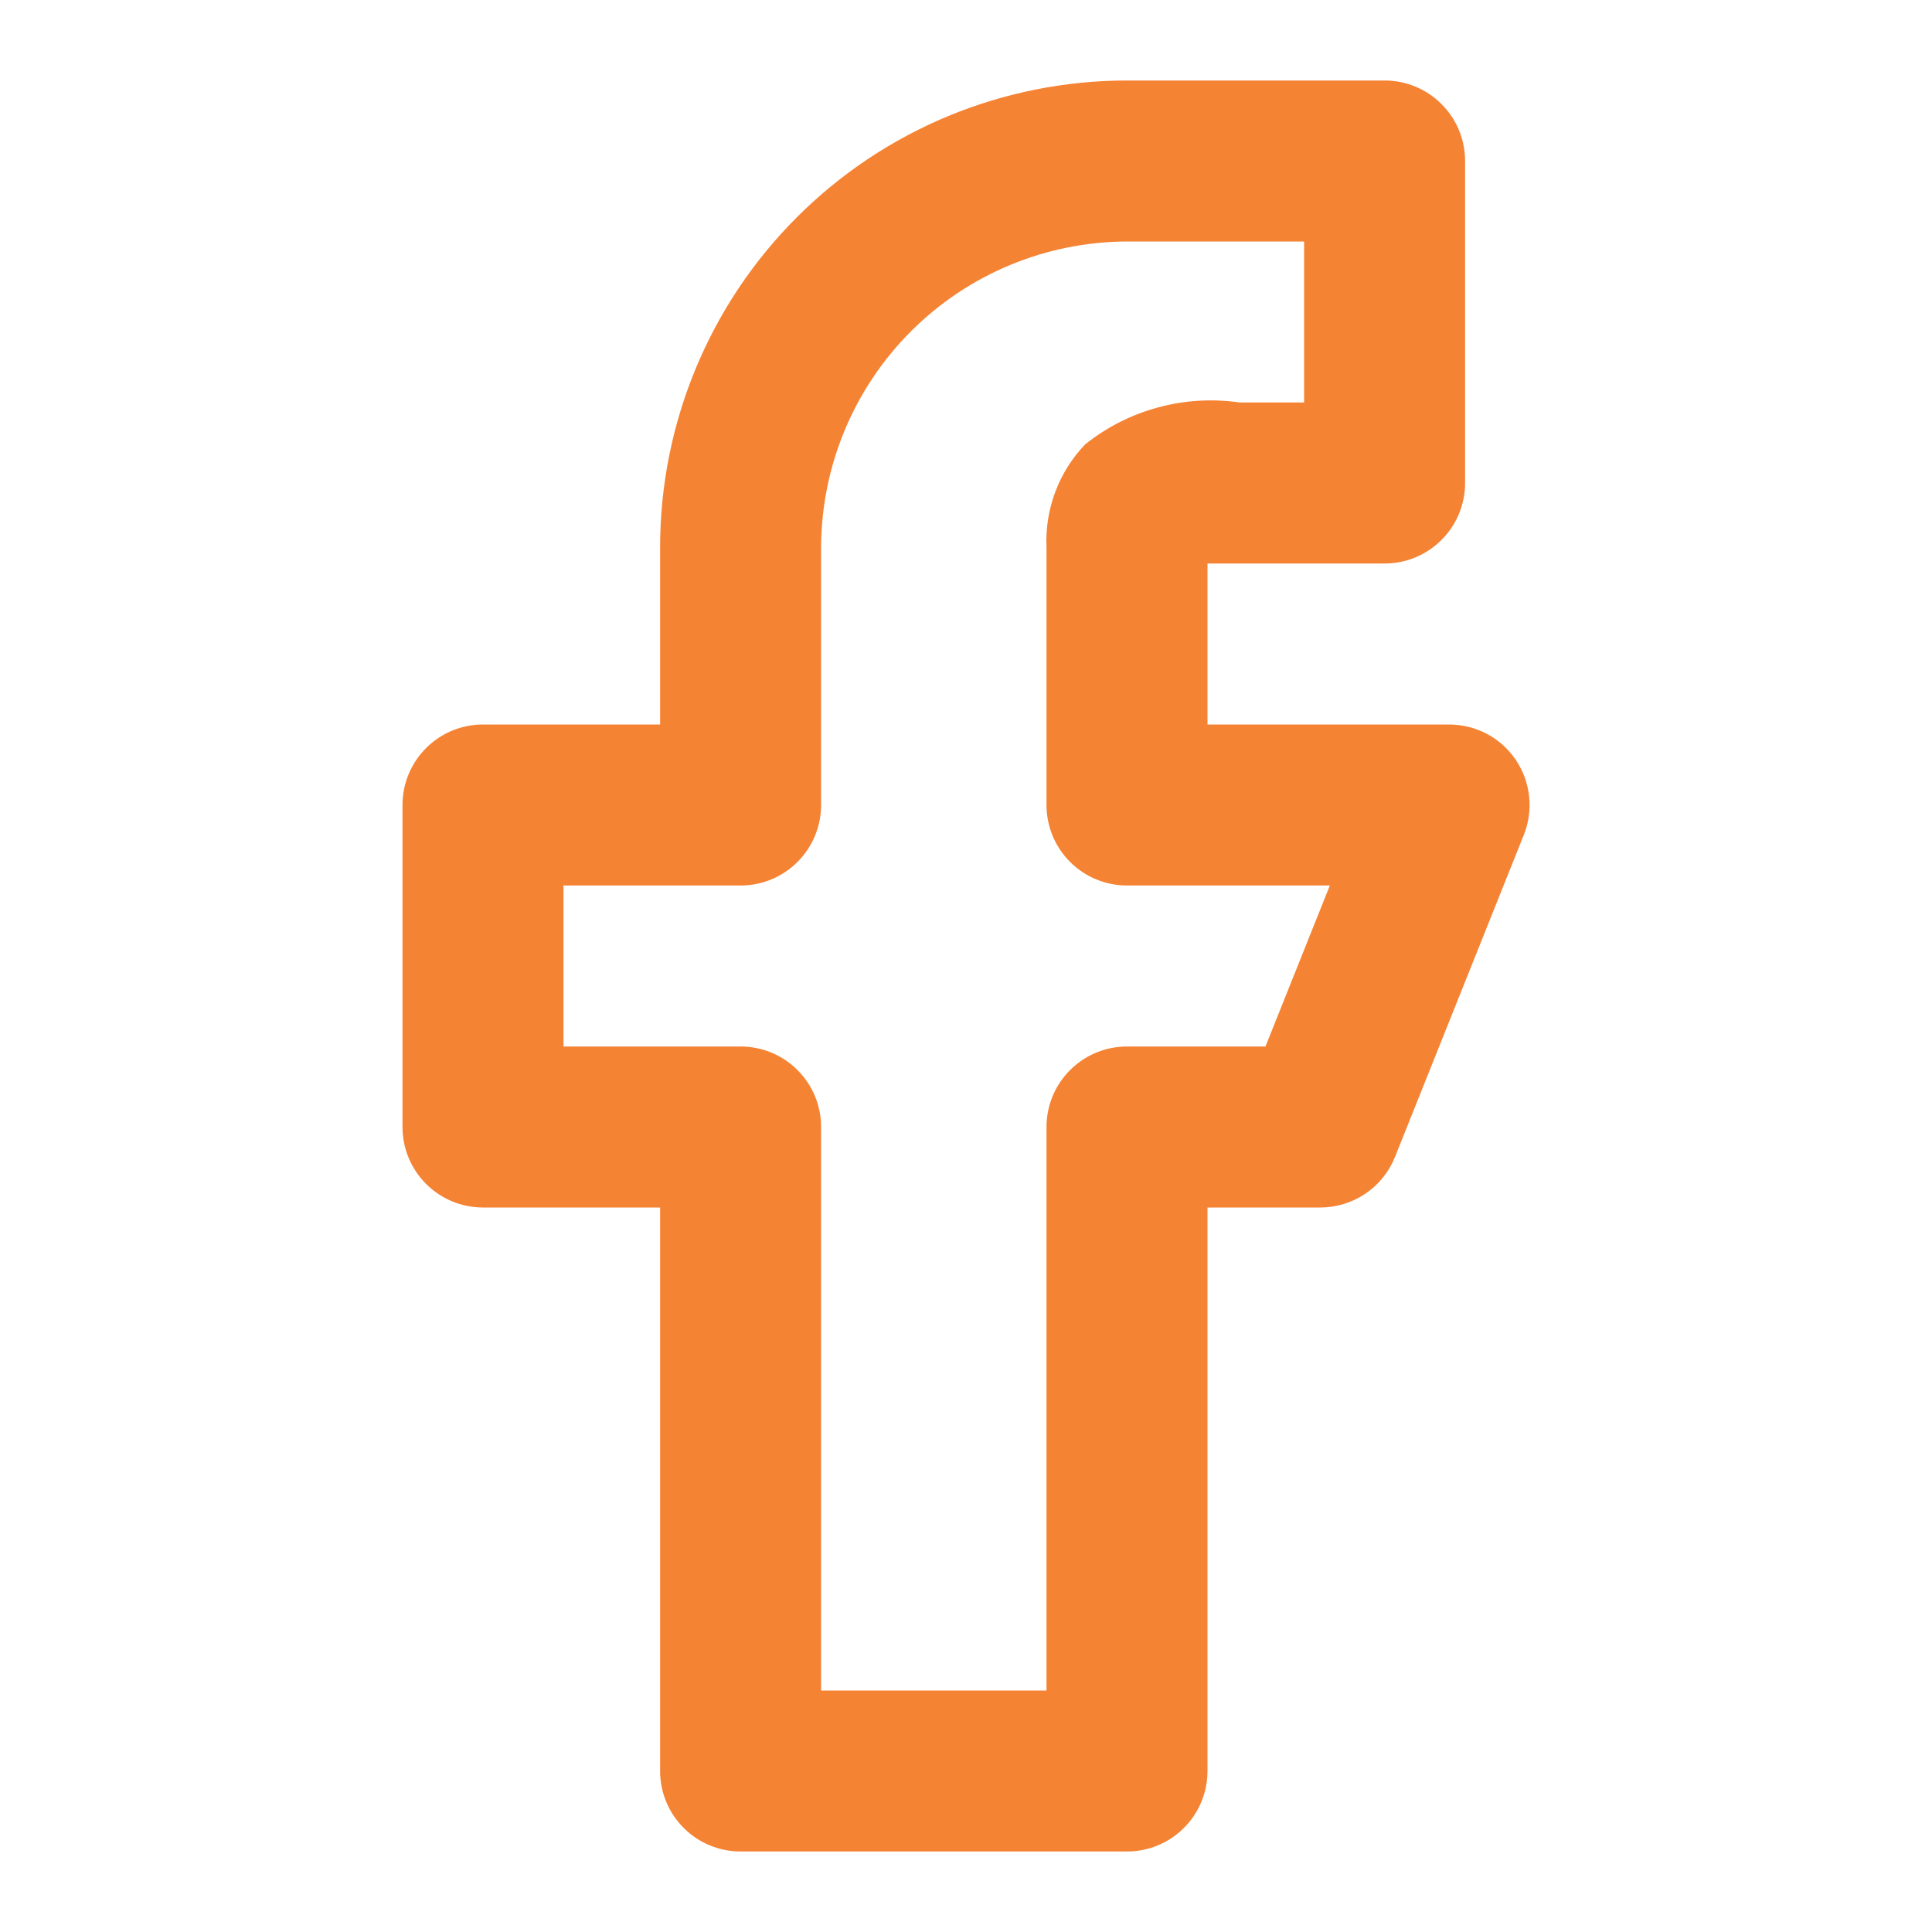
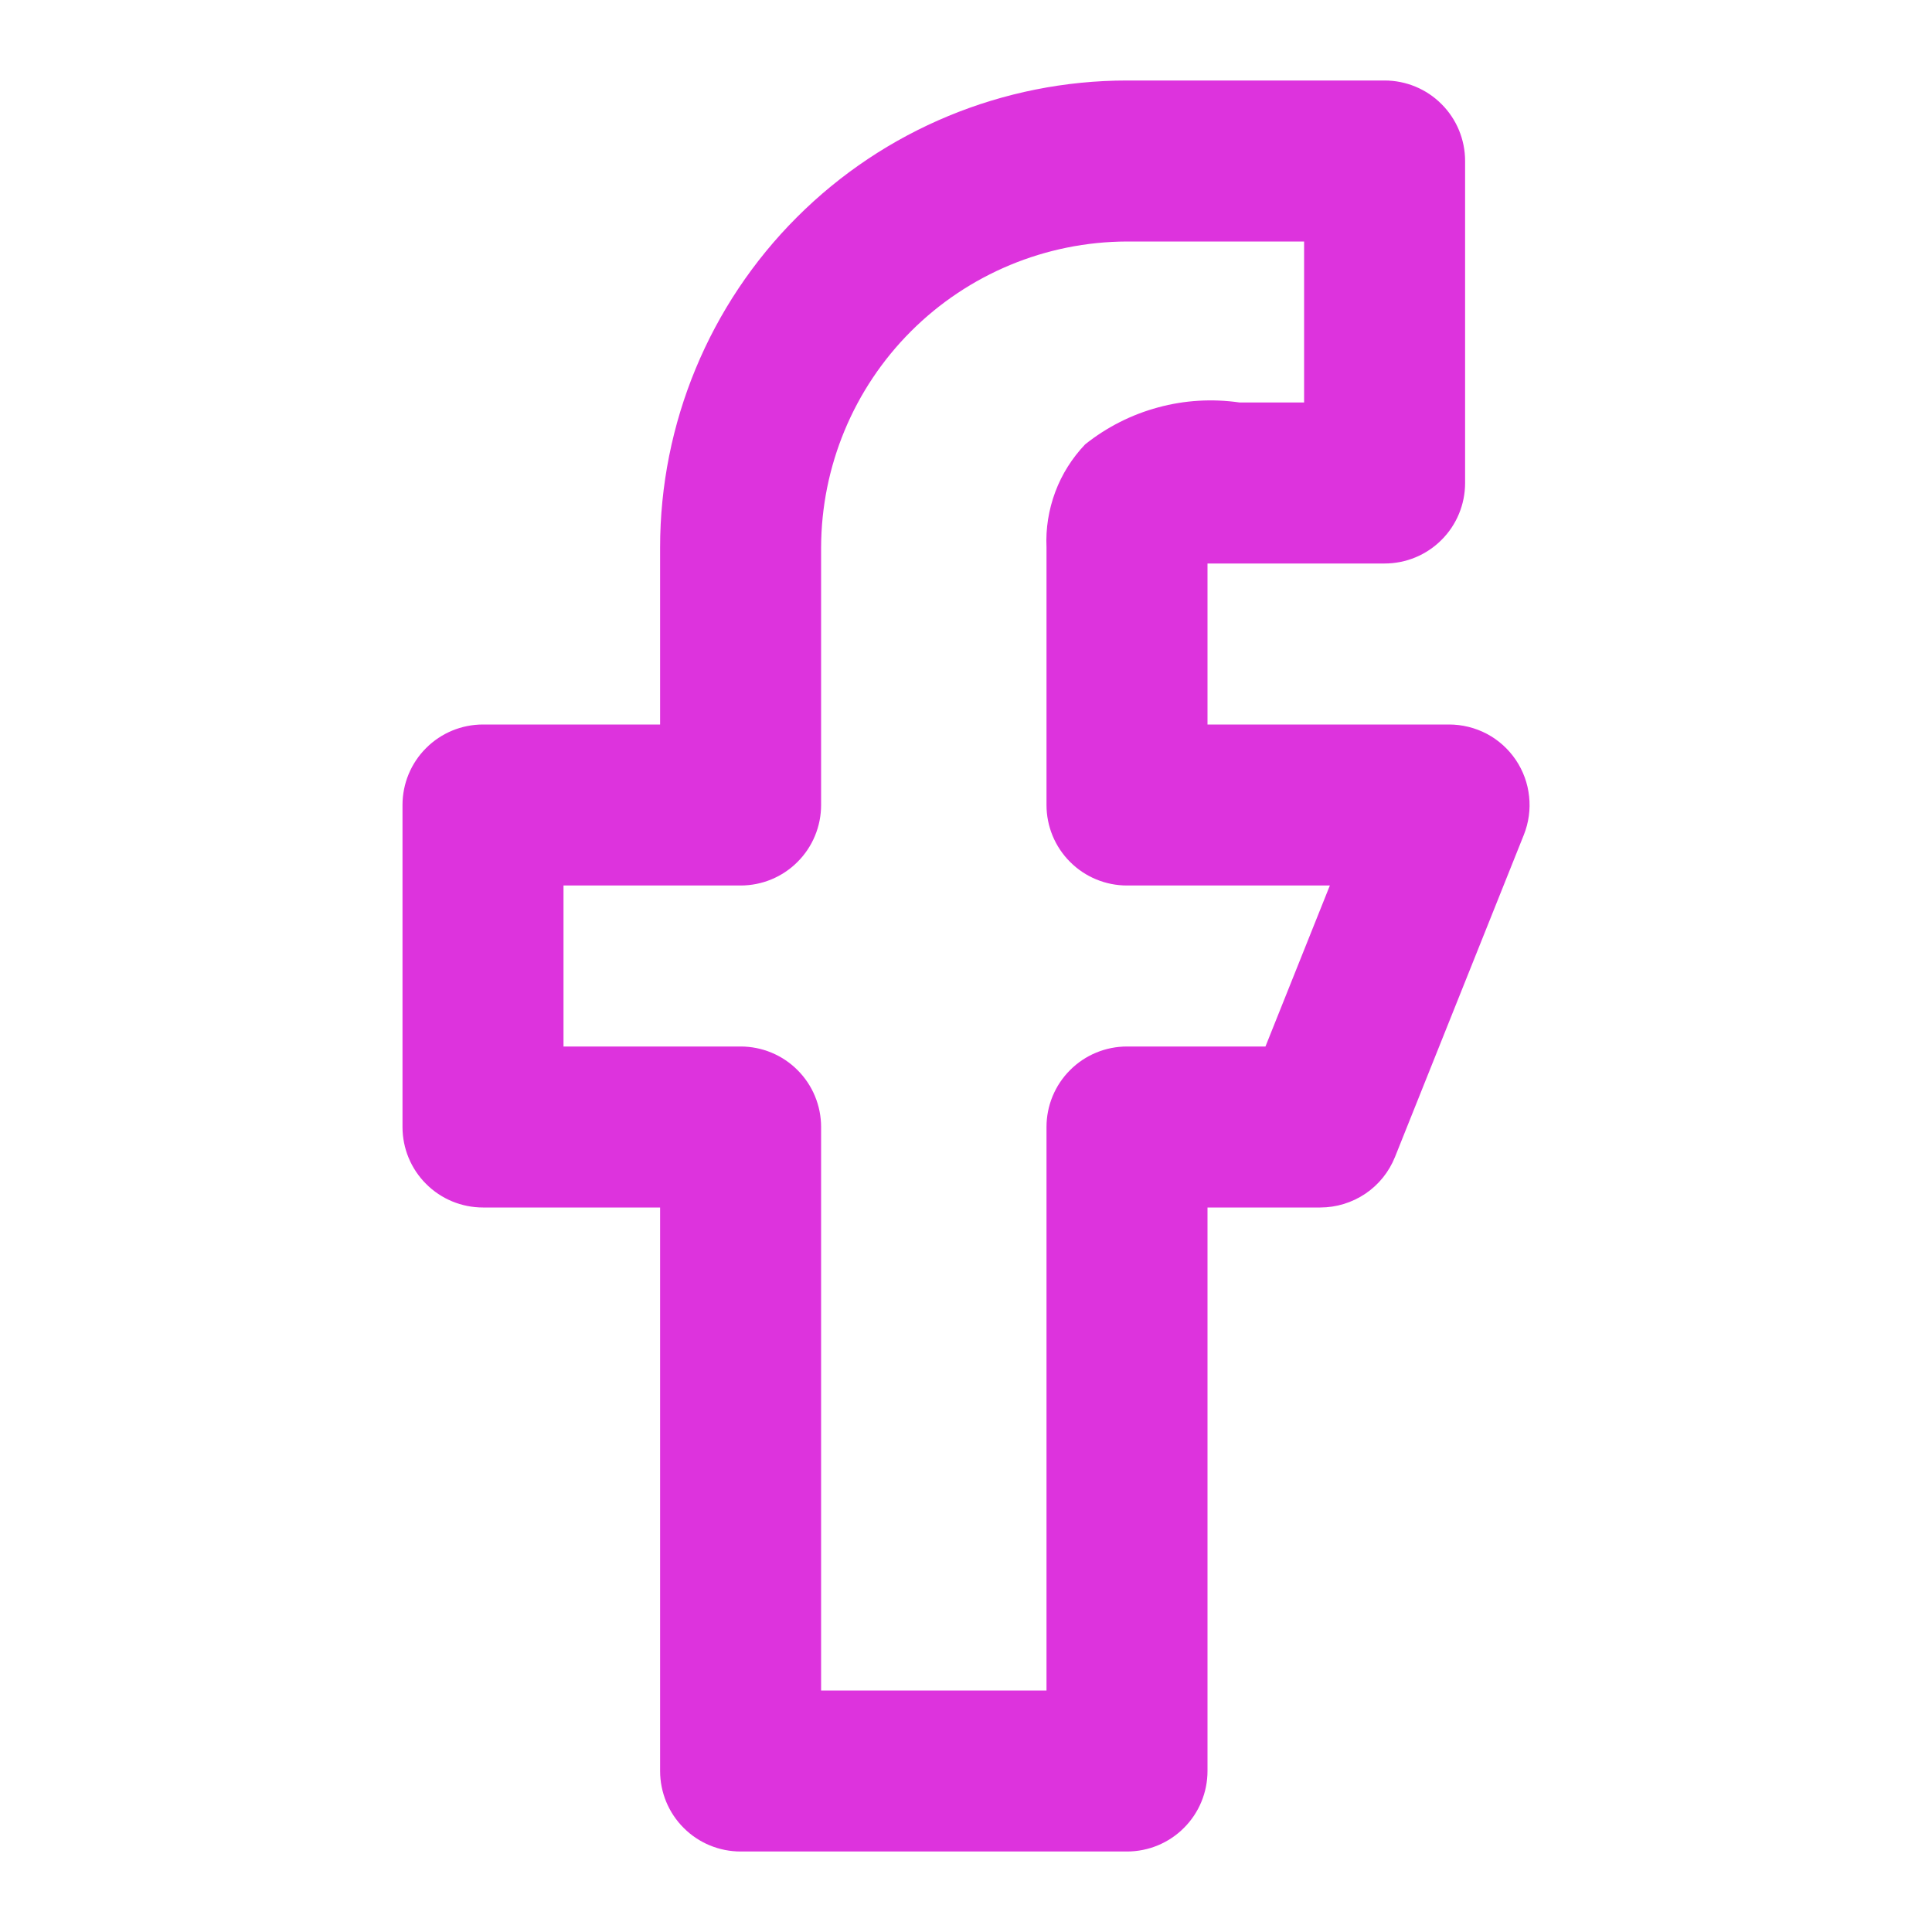
<svg xmlns="http://www.w3.org/2000/svg" width="24" height="24" viewBox="0 0 24 24" fill="none">
-   <path d="M18.83 9.44C18.738 9.304 18.615 9.193 18.47 9.116C18.325 9.04 18.164 9 18 9H15V7H17.2C17.465 7 17.72 6.895 17.907 6.707C18.095 6.52 18.2 6.265 18.2 6V2C18.2 1.735 18.095 1.48 17.907 1.293C17.72 1.105 17.465 1 17.2 1H14C12.462 1 10.986 1.611 9.899 2.699C8.811 3.786 8.2 5.262 8.2 6.8V9H6C5.735 9 5.48 9.105 5.293 9.293C5.105 9.48 5 9.735 5 10V14C5 14.265 5.105 14.52 5.293 14.707C5.48 14.895 5.735 15 6 15H8.2V22C8.2 22.265 8.305 22.52 8.493 22.707C8.68 22.895 8.935 23 9.2 23H14C14.265 23 14.52 22.895 14.707 22.707C14.895 22.52 15 22.265 15 22V15H16.4C16.6 15 16.796 14.94 16.962 14.828C17.128 14.716 17.256 14.556 17.33 14.37L18.93 10.37C18.99 10.219 19.013 10.055 18.995 9.893C18.978 9.73 18.921 9.575 18.83 9.44V9.44ZM15.72 13H14C13.735 13 13.48 13.105 13.293 13.293C13.105 13.48 13 13.735 13 14V21H10.2V14C10.2 13.735 10.095 13.48 9.907 13.293C9.72 13.105 9.465 13 9.2 13H7V11H9.2C9.465 11 9.72 10.895 9.907 10.707C10.095 10.52 10.2 10.265 10.2 10V6.8C10.203 5.793 10.604 4.828 11.316 4.116C12.028 3.404 12.993 3.003 14 3H16.2V5H15.4C15.061 4.951 14.716 4.971 14.386 5.061C14.056 5.15 13.747 5.307 13.48 5.52C13.318 5.69 13.191 5.891 13.109 6.111C13.027 6.331 12.989 6.565 13 6.8V10C13 10.265 13.105 10.52 13.293 10.707C13.48 10.895 13.735 11 14 11H16.52L15.72 13Z" fill="#F58334" />
+   <path d="M18.83 9.44C18.738 9.304 18.615 9.193 18.47 9.116C18.325 9.04 18.164 9 18 9H15V7H17.2C17.465 7 17.72 6.895 17.907 6.707C18.095 6.52 18.2 6.265 18.2 6V2C18.2 1.735 18.095 1.48 17.907 1.293C17.72 1.105 17.465 1 17.2 1H14C12.462 1 10.986 1.611 9.899 2.699C8.811 3.786 8.2 5.262 8.2 6.8V9H6C5.735 9 5.48 9.105 5.293 9.293C5.105 9.48 5 9.735 5 10V14C5 14.265 5.105 14.52 5.293 14.707C5.48 14.895 5.735 15 6 15H8.2V22C8.2 22.265 8.305 22.52 8.493 22.707C8.68 22.895 8.935 23 9.2 23H14C14.265 23 14.52 22.895 14.707 22.707C14.895 22.52 15 22.265 15 22V15H16.4C16.6 15 16.796 14.94 16.962 14.828C17.128 14.716 17.256 14.556 17.33 14.37L18.93 10.37C18.99 10.219 19.013 10.055 18.995 9.893C18.978 9.73 18.921 9.575 18.83 9.44V9.44ZM15.72 13H14C13.735 13 13.48 13.105 13.293 13.293C13.105 13.48 13 13.735 13 14V21H10.2V14C10.2 13.735 10.095 13.48 9.907 13.293C9.72 13.105 9.465 13 9.2 13H7V11H9.2C9.465 11 9.72 10.895 9.907 10.707C10.095 10.52 10.2 10.265 10.2 10V6.8C10.203 5.793 10.604 4.828 11.316 4.116C12.028 3.404 12.993 3.003 14 3H16.2V5H15.4C15.061 4.951 14.716 4.971 14.386 5.061C14.056 5.15 13.747 5.307 13.48 5.52C13.318 5.69 13.191 5.891 13.109 6.111C13.027 6.331 12.989 6.565 13 6.8V10C13 10.265 13.105 10.52 13.293 10.707C13.48 10.895 13.735 11 14 11H16.52L15.72 13Z" fill="#dd33dd" />
</svg>
